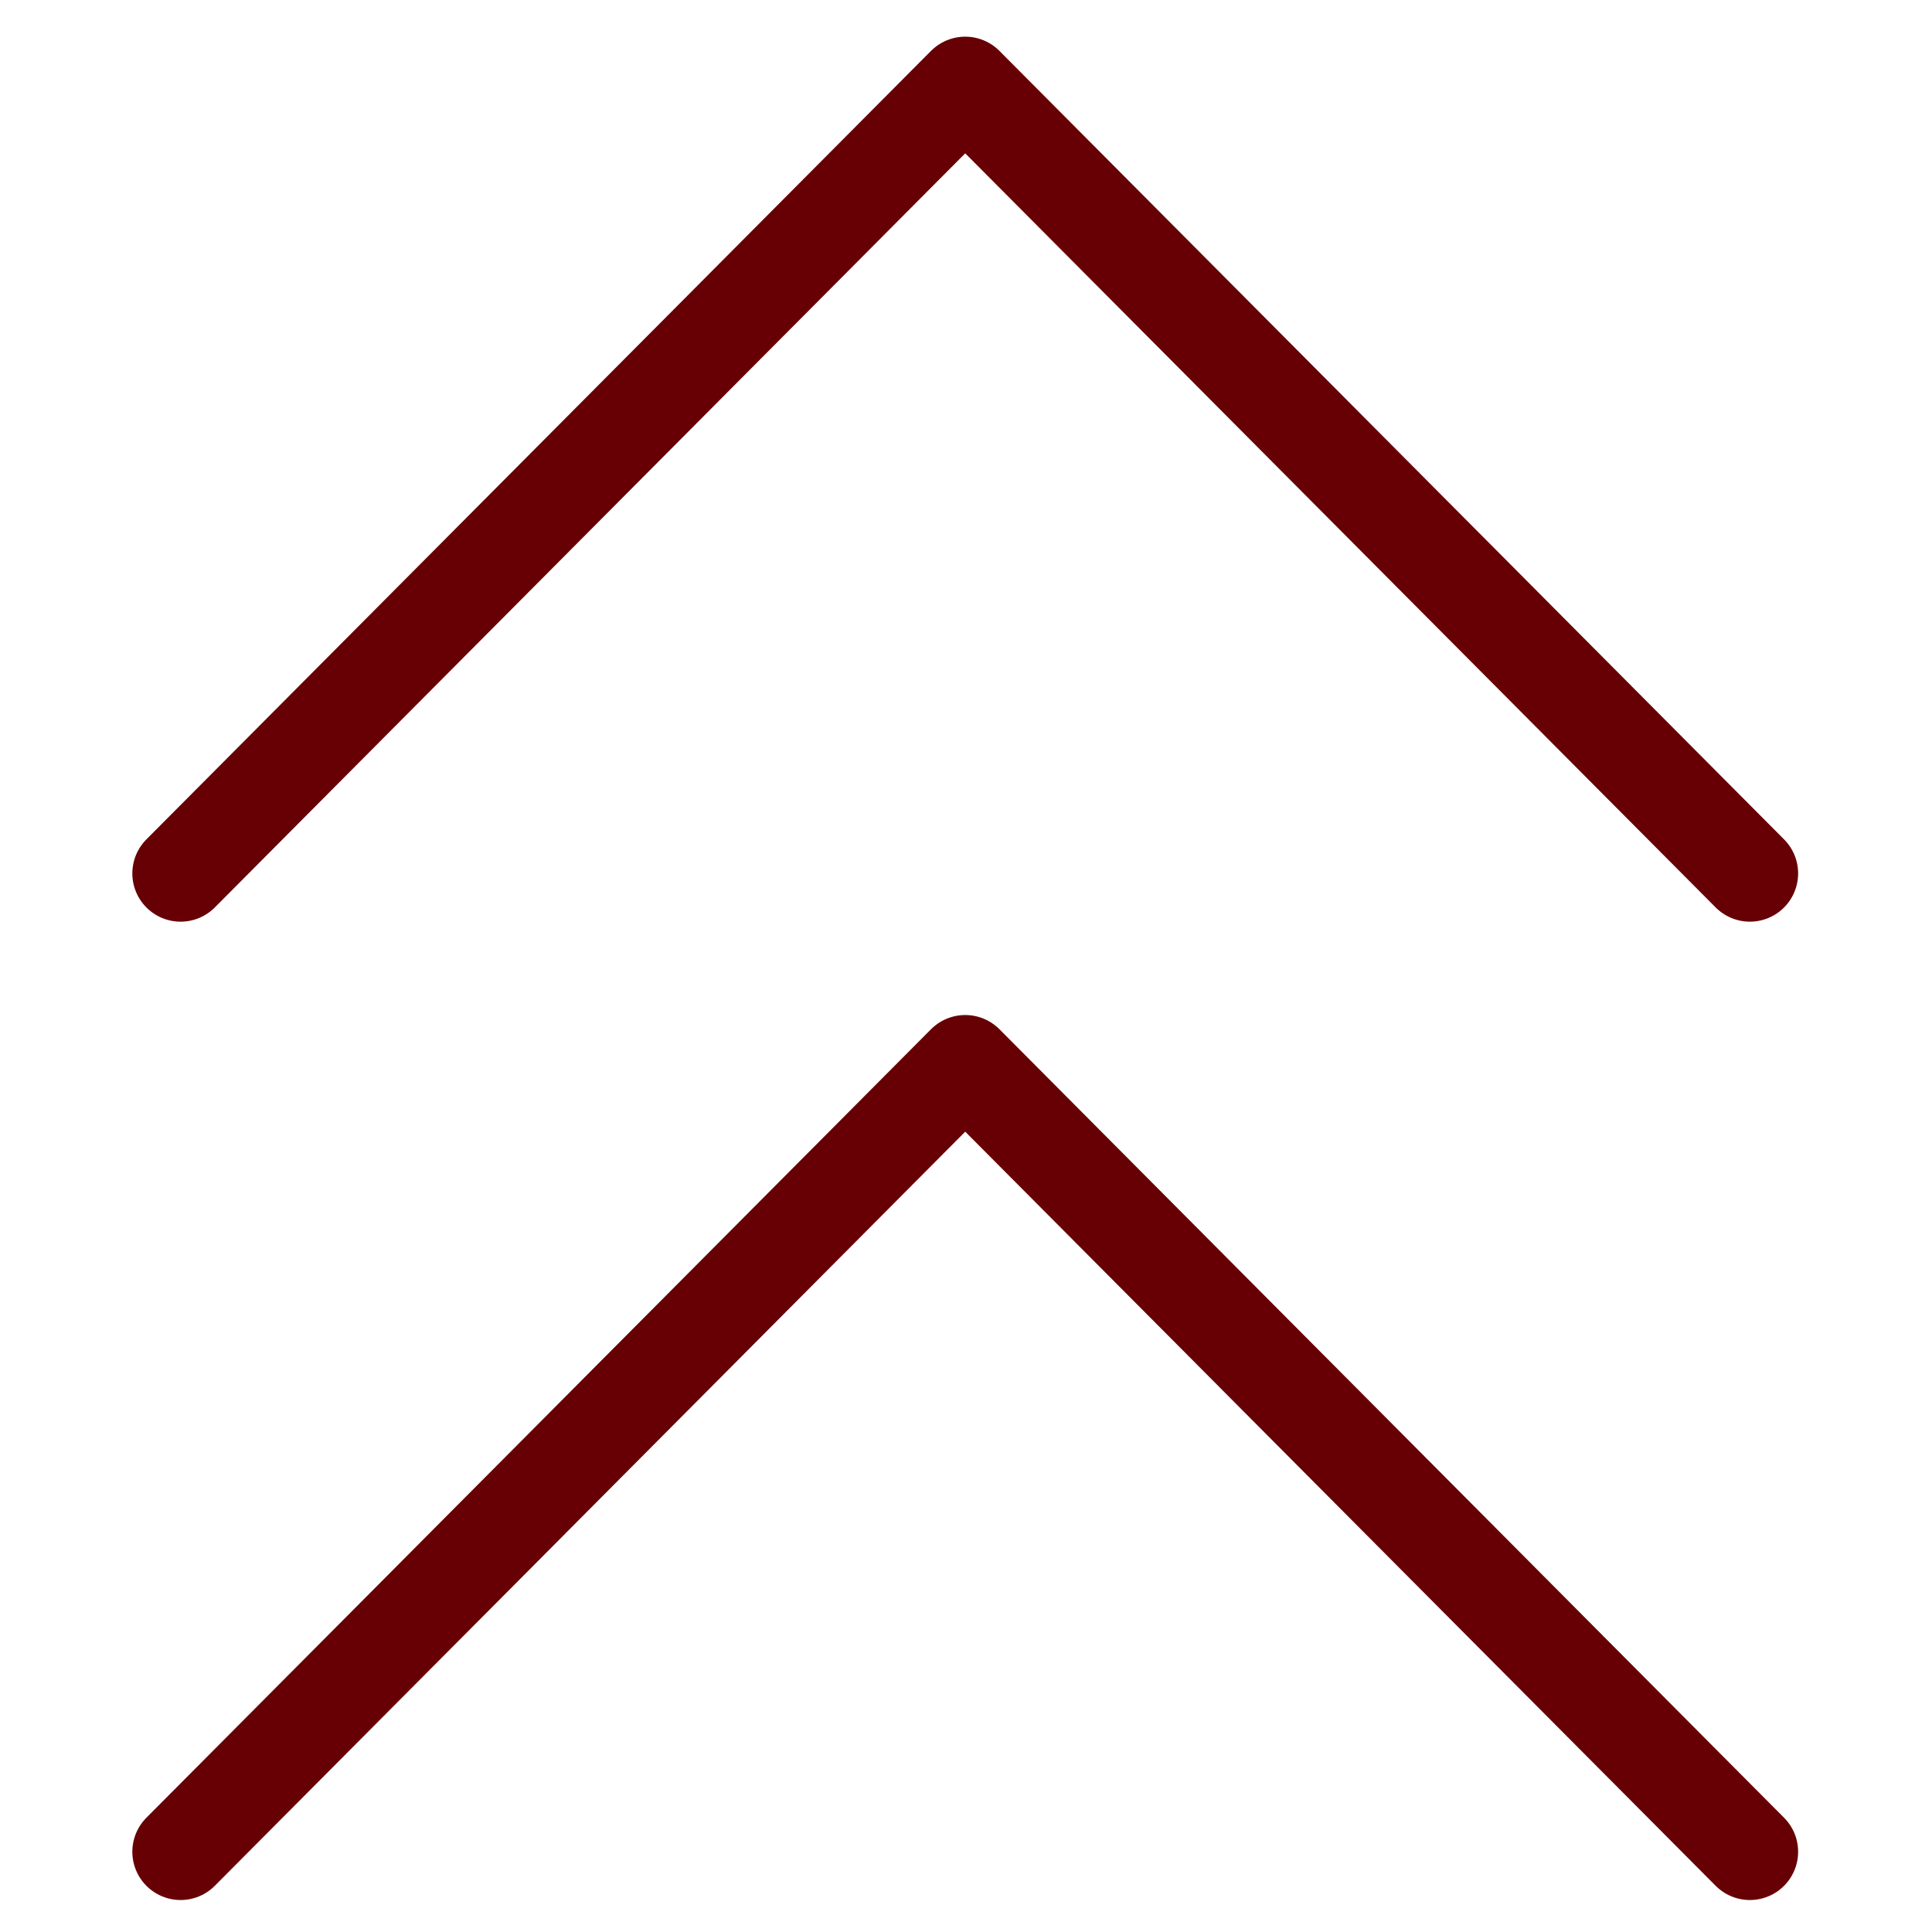
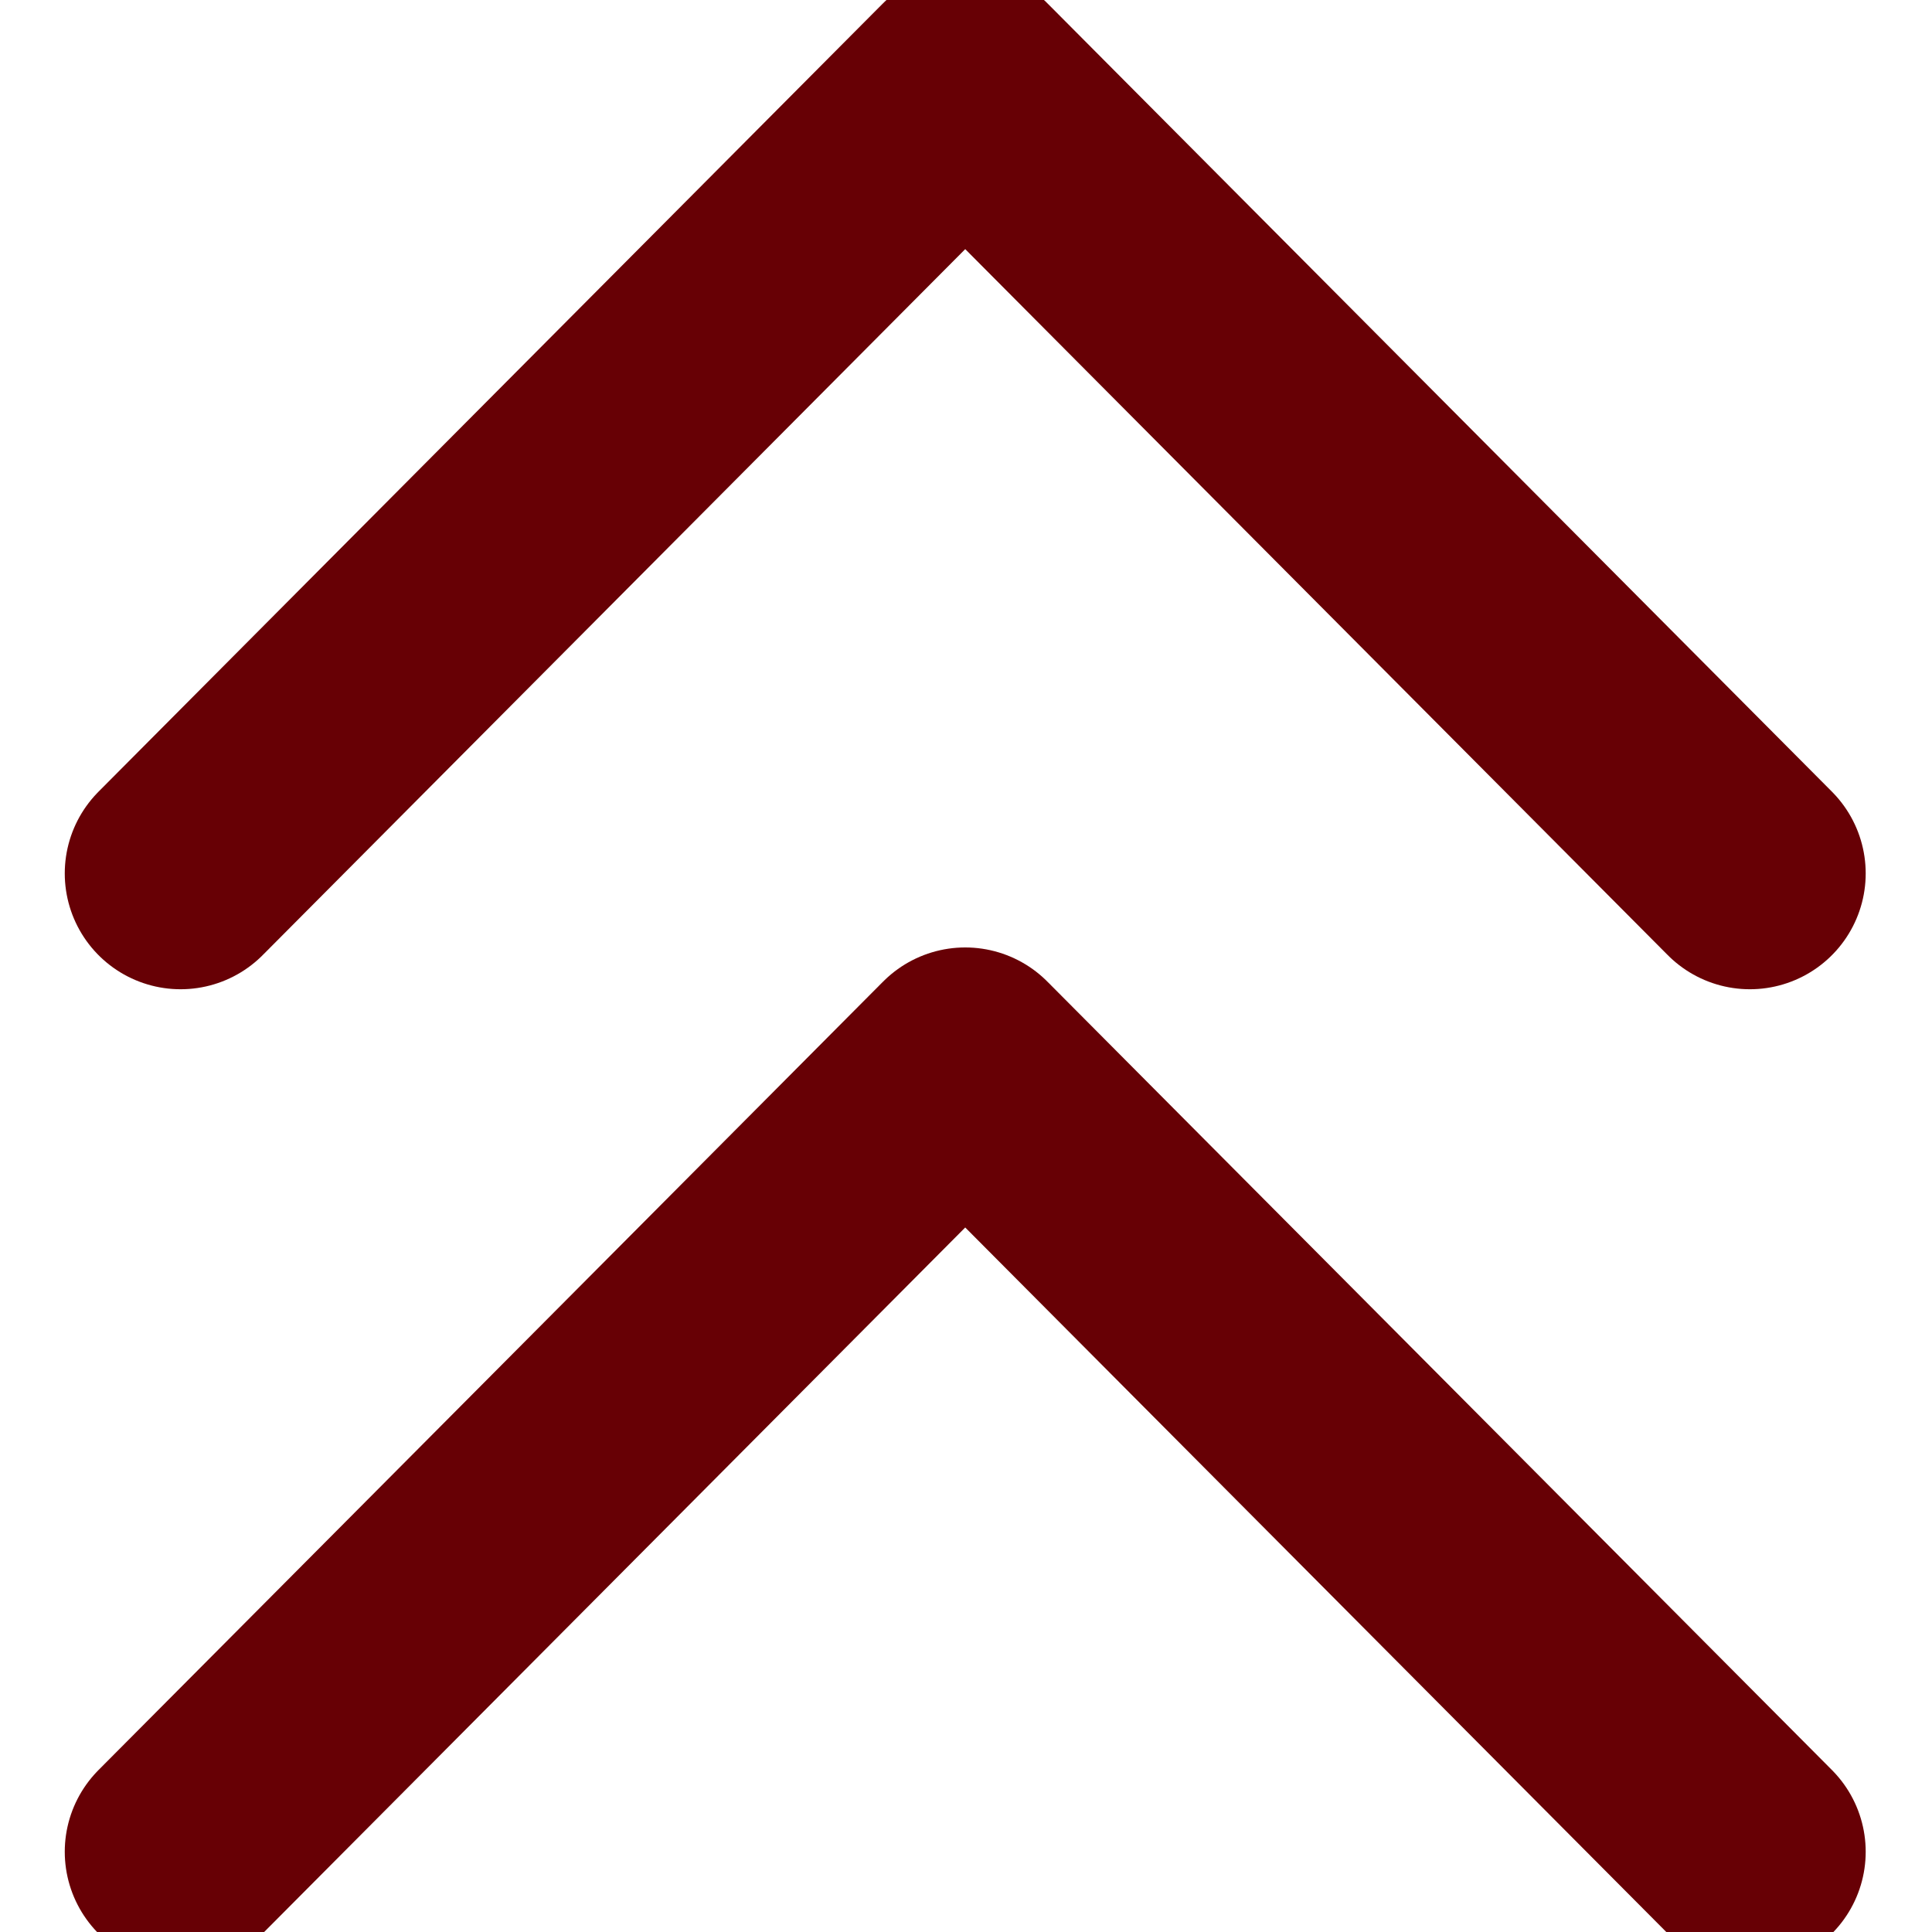
<svg xmlns="http://www.w3.org/2000/svg" viewBox="0 0 417 417" fill-rule="evenodd" clip-rule="evenodd" stroke-linecap="round" stroke-linejoin="round" stroke-miterlimit="1.5">
-   <g id="Layer1" fill="none" stroke="#670005" stroke-width="20.83">
+   <g id="Layer1" fill="none" stroke="#670005" stroke-width="50">
    <path d="M38.978 188.517L208.333 18.329M208.333 18.329l169.356 170.188" />
    <g>
      <path d="M38.978 399.683l169.355-170.188M208.333 229.495l169.356 170.188" />
    </g>
  </g>
</svg>
